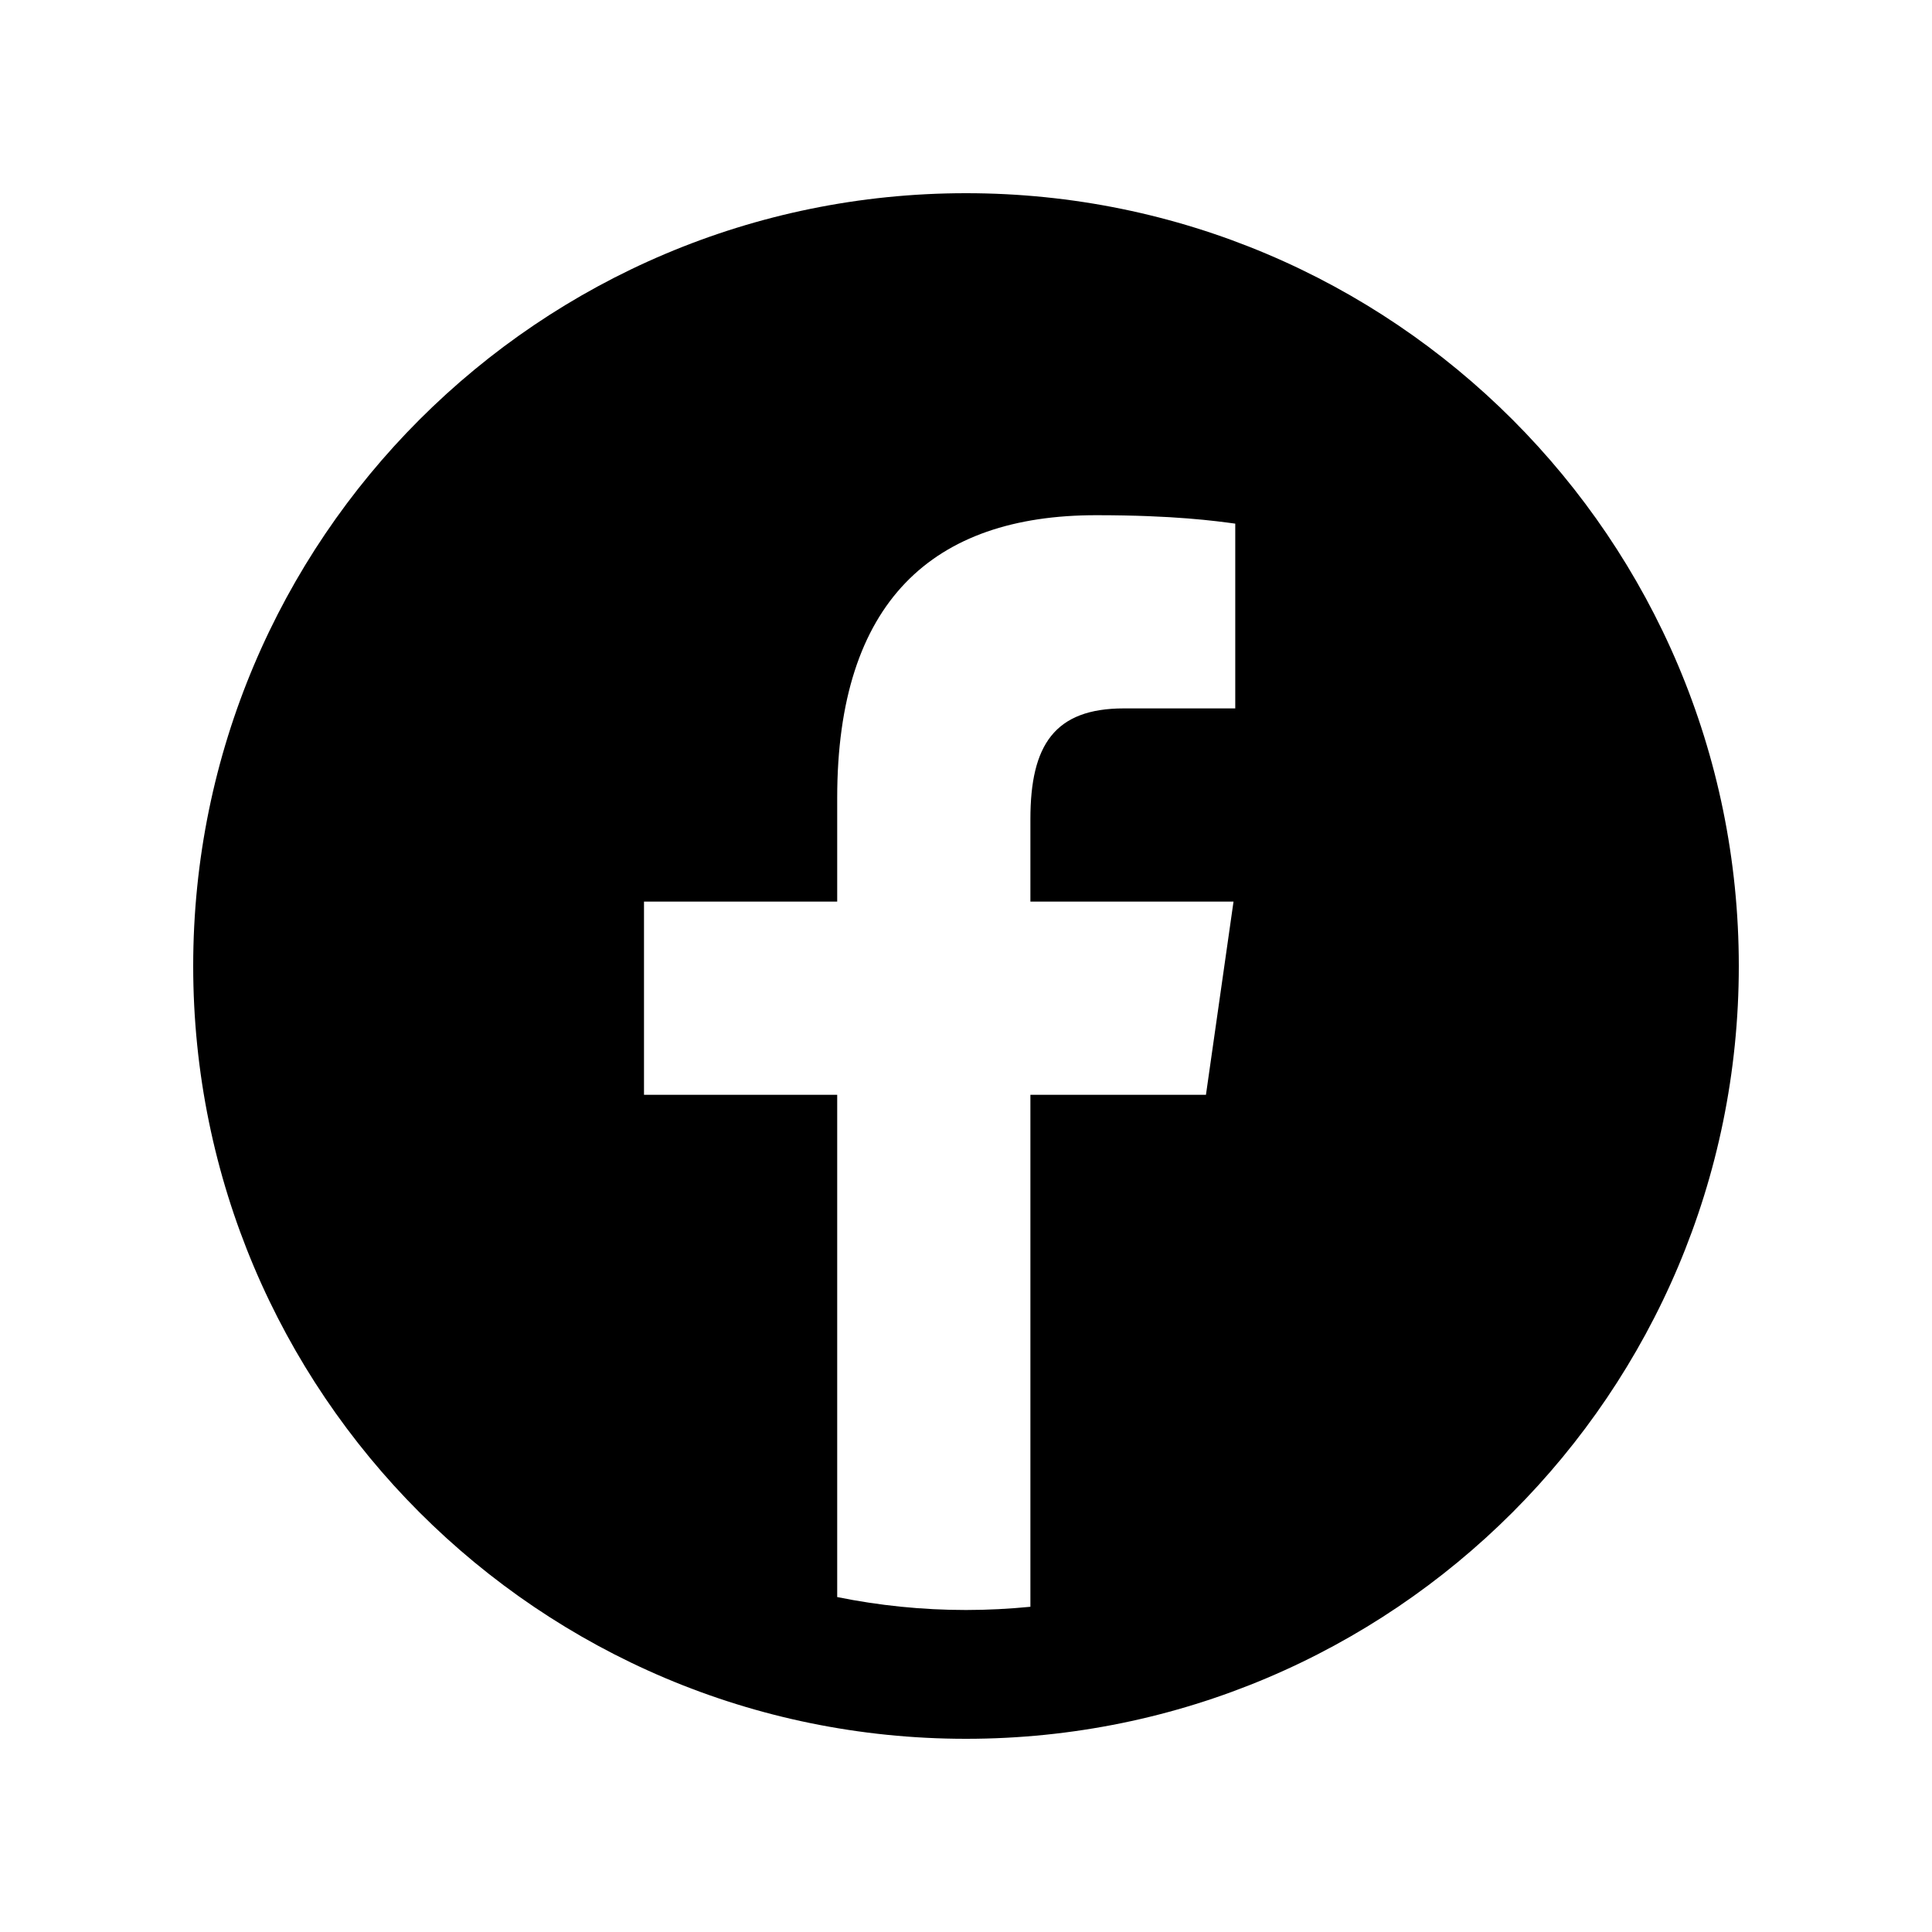
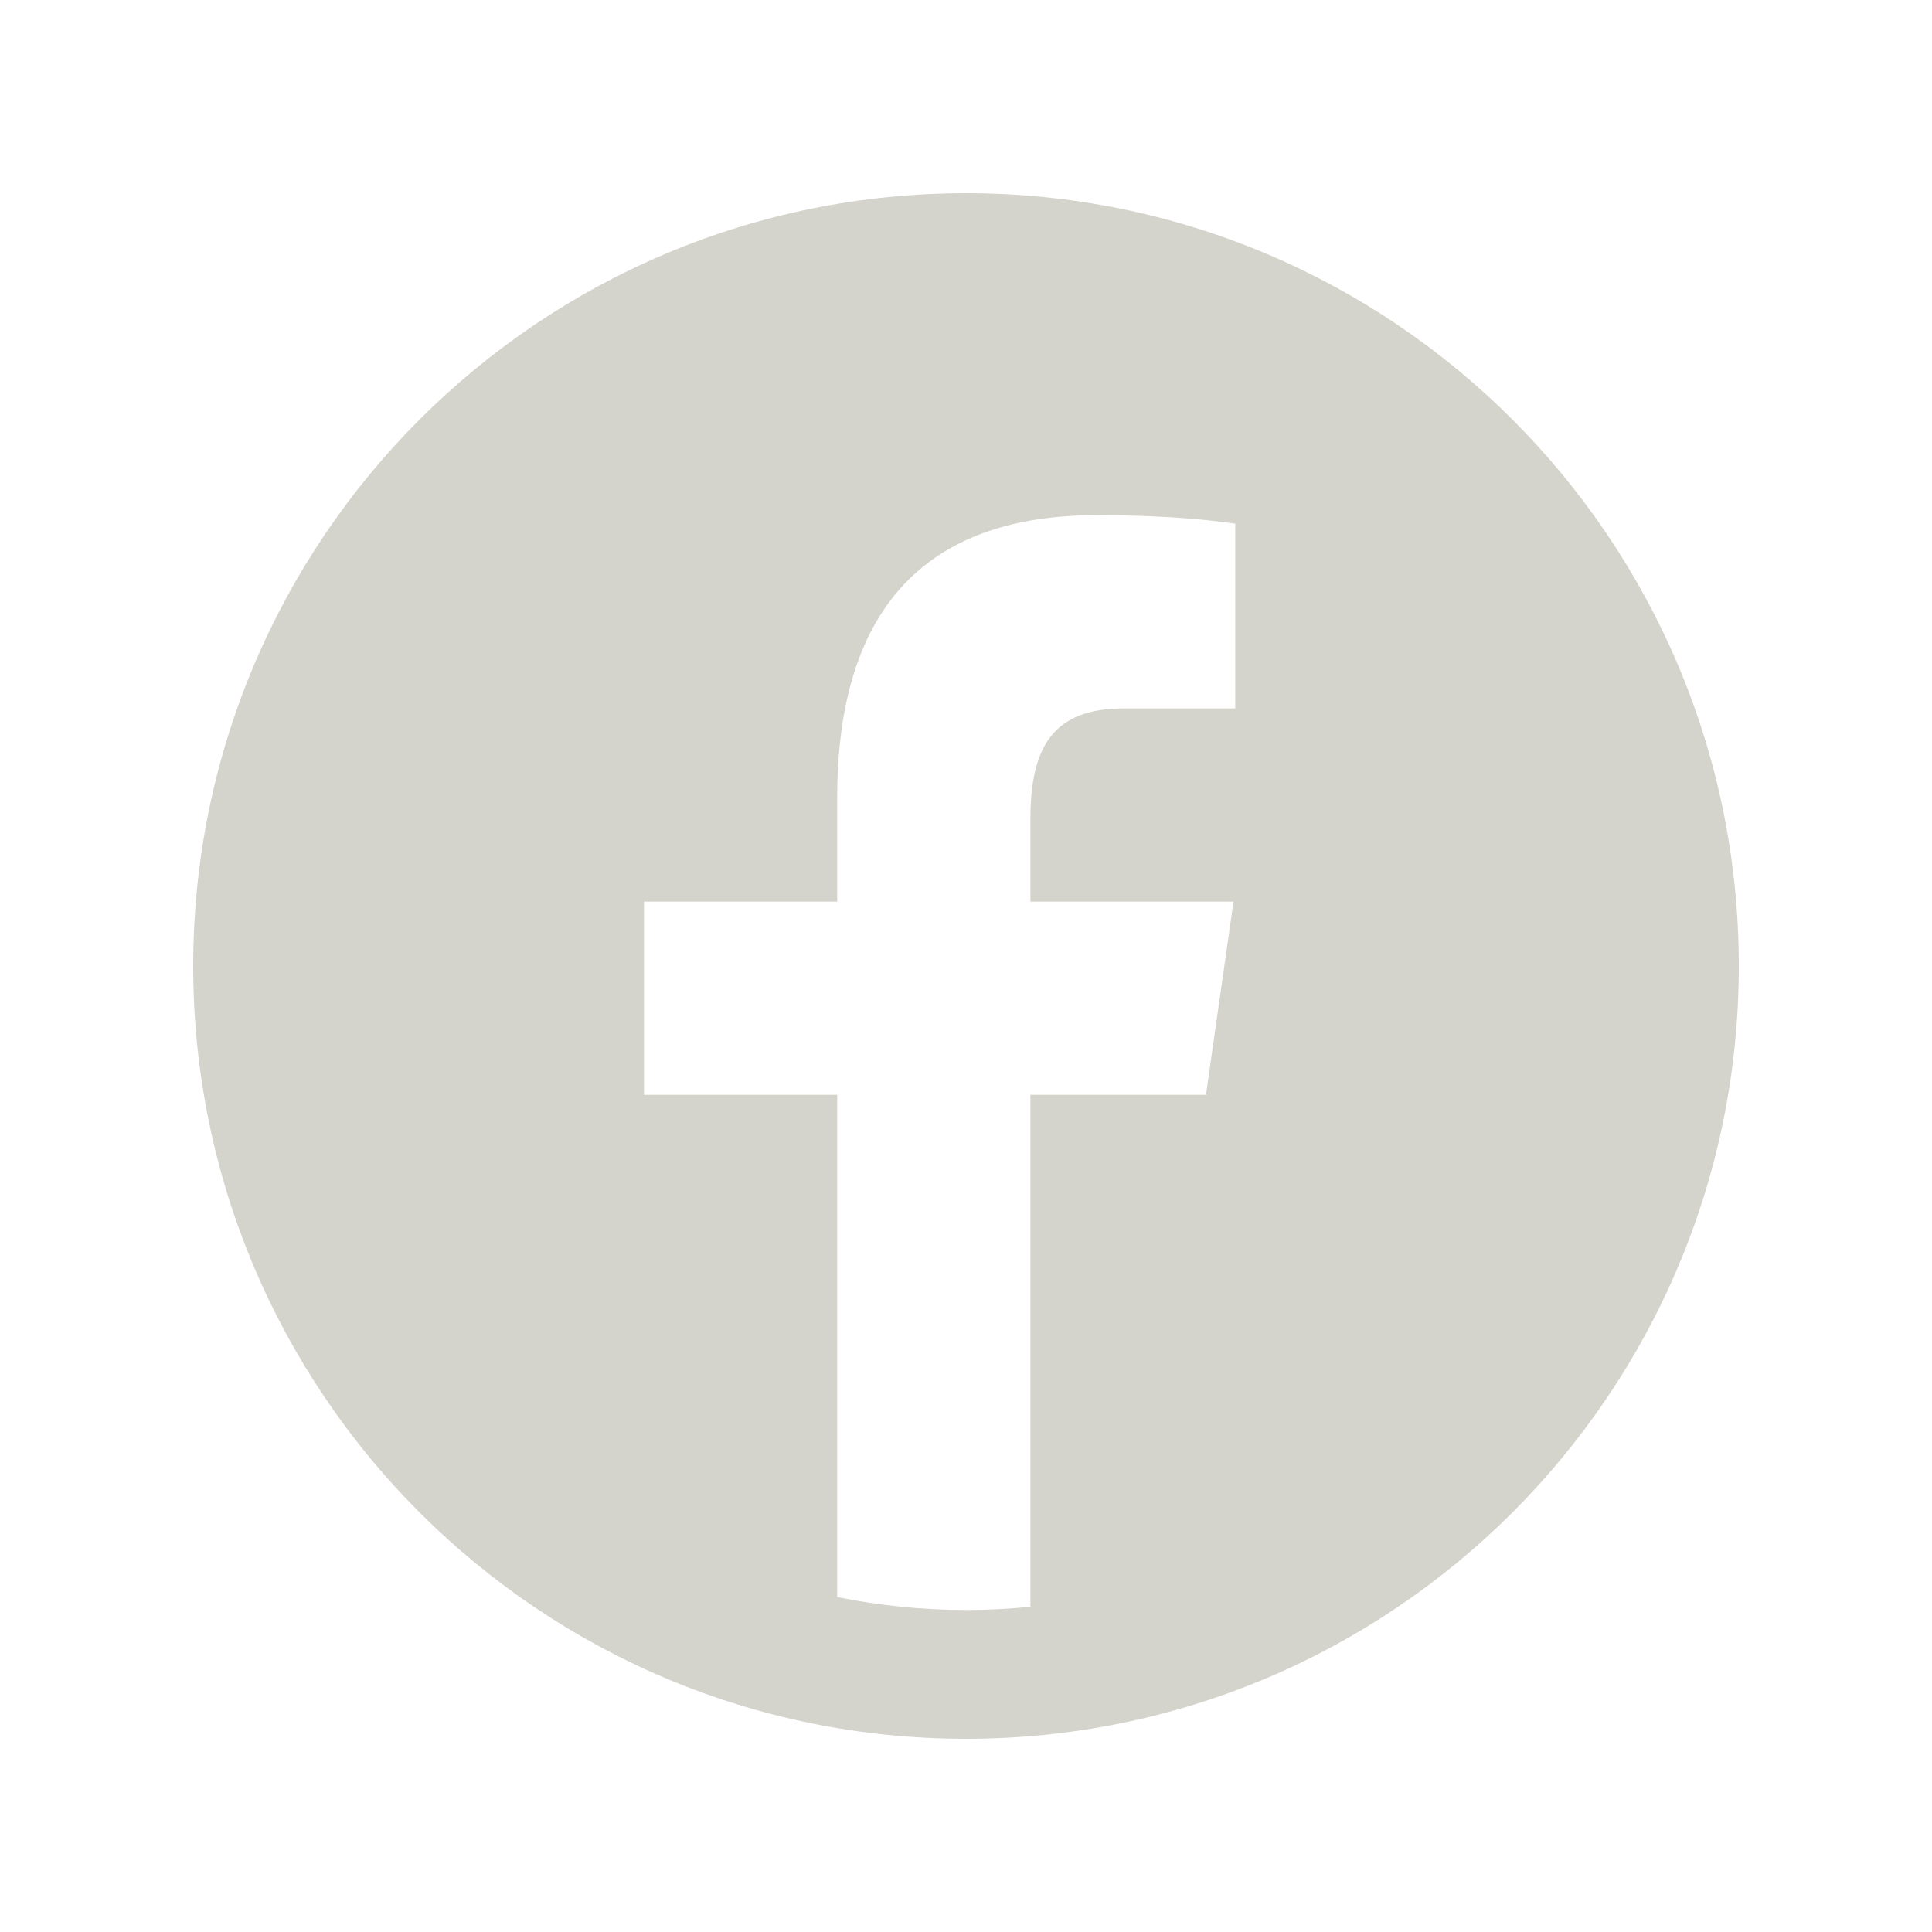
- <svg xmlns="http://www.w3.org/2000/svg" x="0px" y="0px" width="100" height="100" viewBox="0 0 30 30" fill="#000">
+ <svg xmlns="http://www.w3.org/2000/svg" x="0px" y="0px" width="100" height="100" viewBox="0 0 30 30" fill="#d4d4cc">
  <path d="M15,3C8.373,3,3,8.373,3,15c0,6.627,5.373,12,12,12s12-5.373,12-12C27,8.373,21.627,3,15,3z M19.181,11h-1.729 C16.376,11,16,11.568,16,12.718V14h3.154l-0.428,3H16v7.95C15.671,24.982,15.338,25,15,25c-0.685,0-1.354-0.07-2-0.201V17h-3v-3h3 v-1.611C13,9.339,14.486,8,17.021,8c1.214,0,1.856,0.09,2.16,0.131V11z">
    </path>
</svg>
